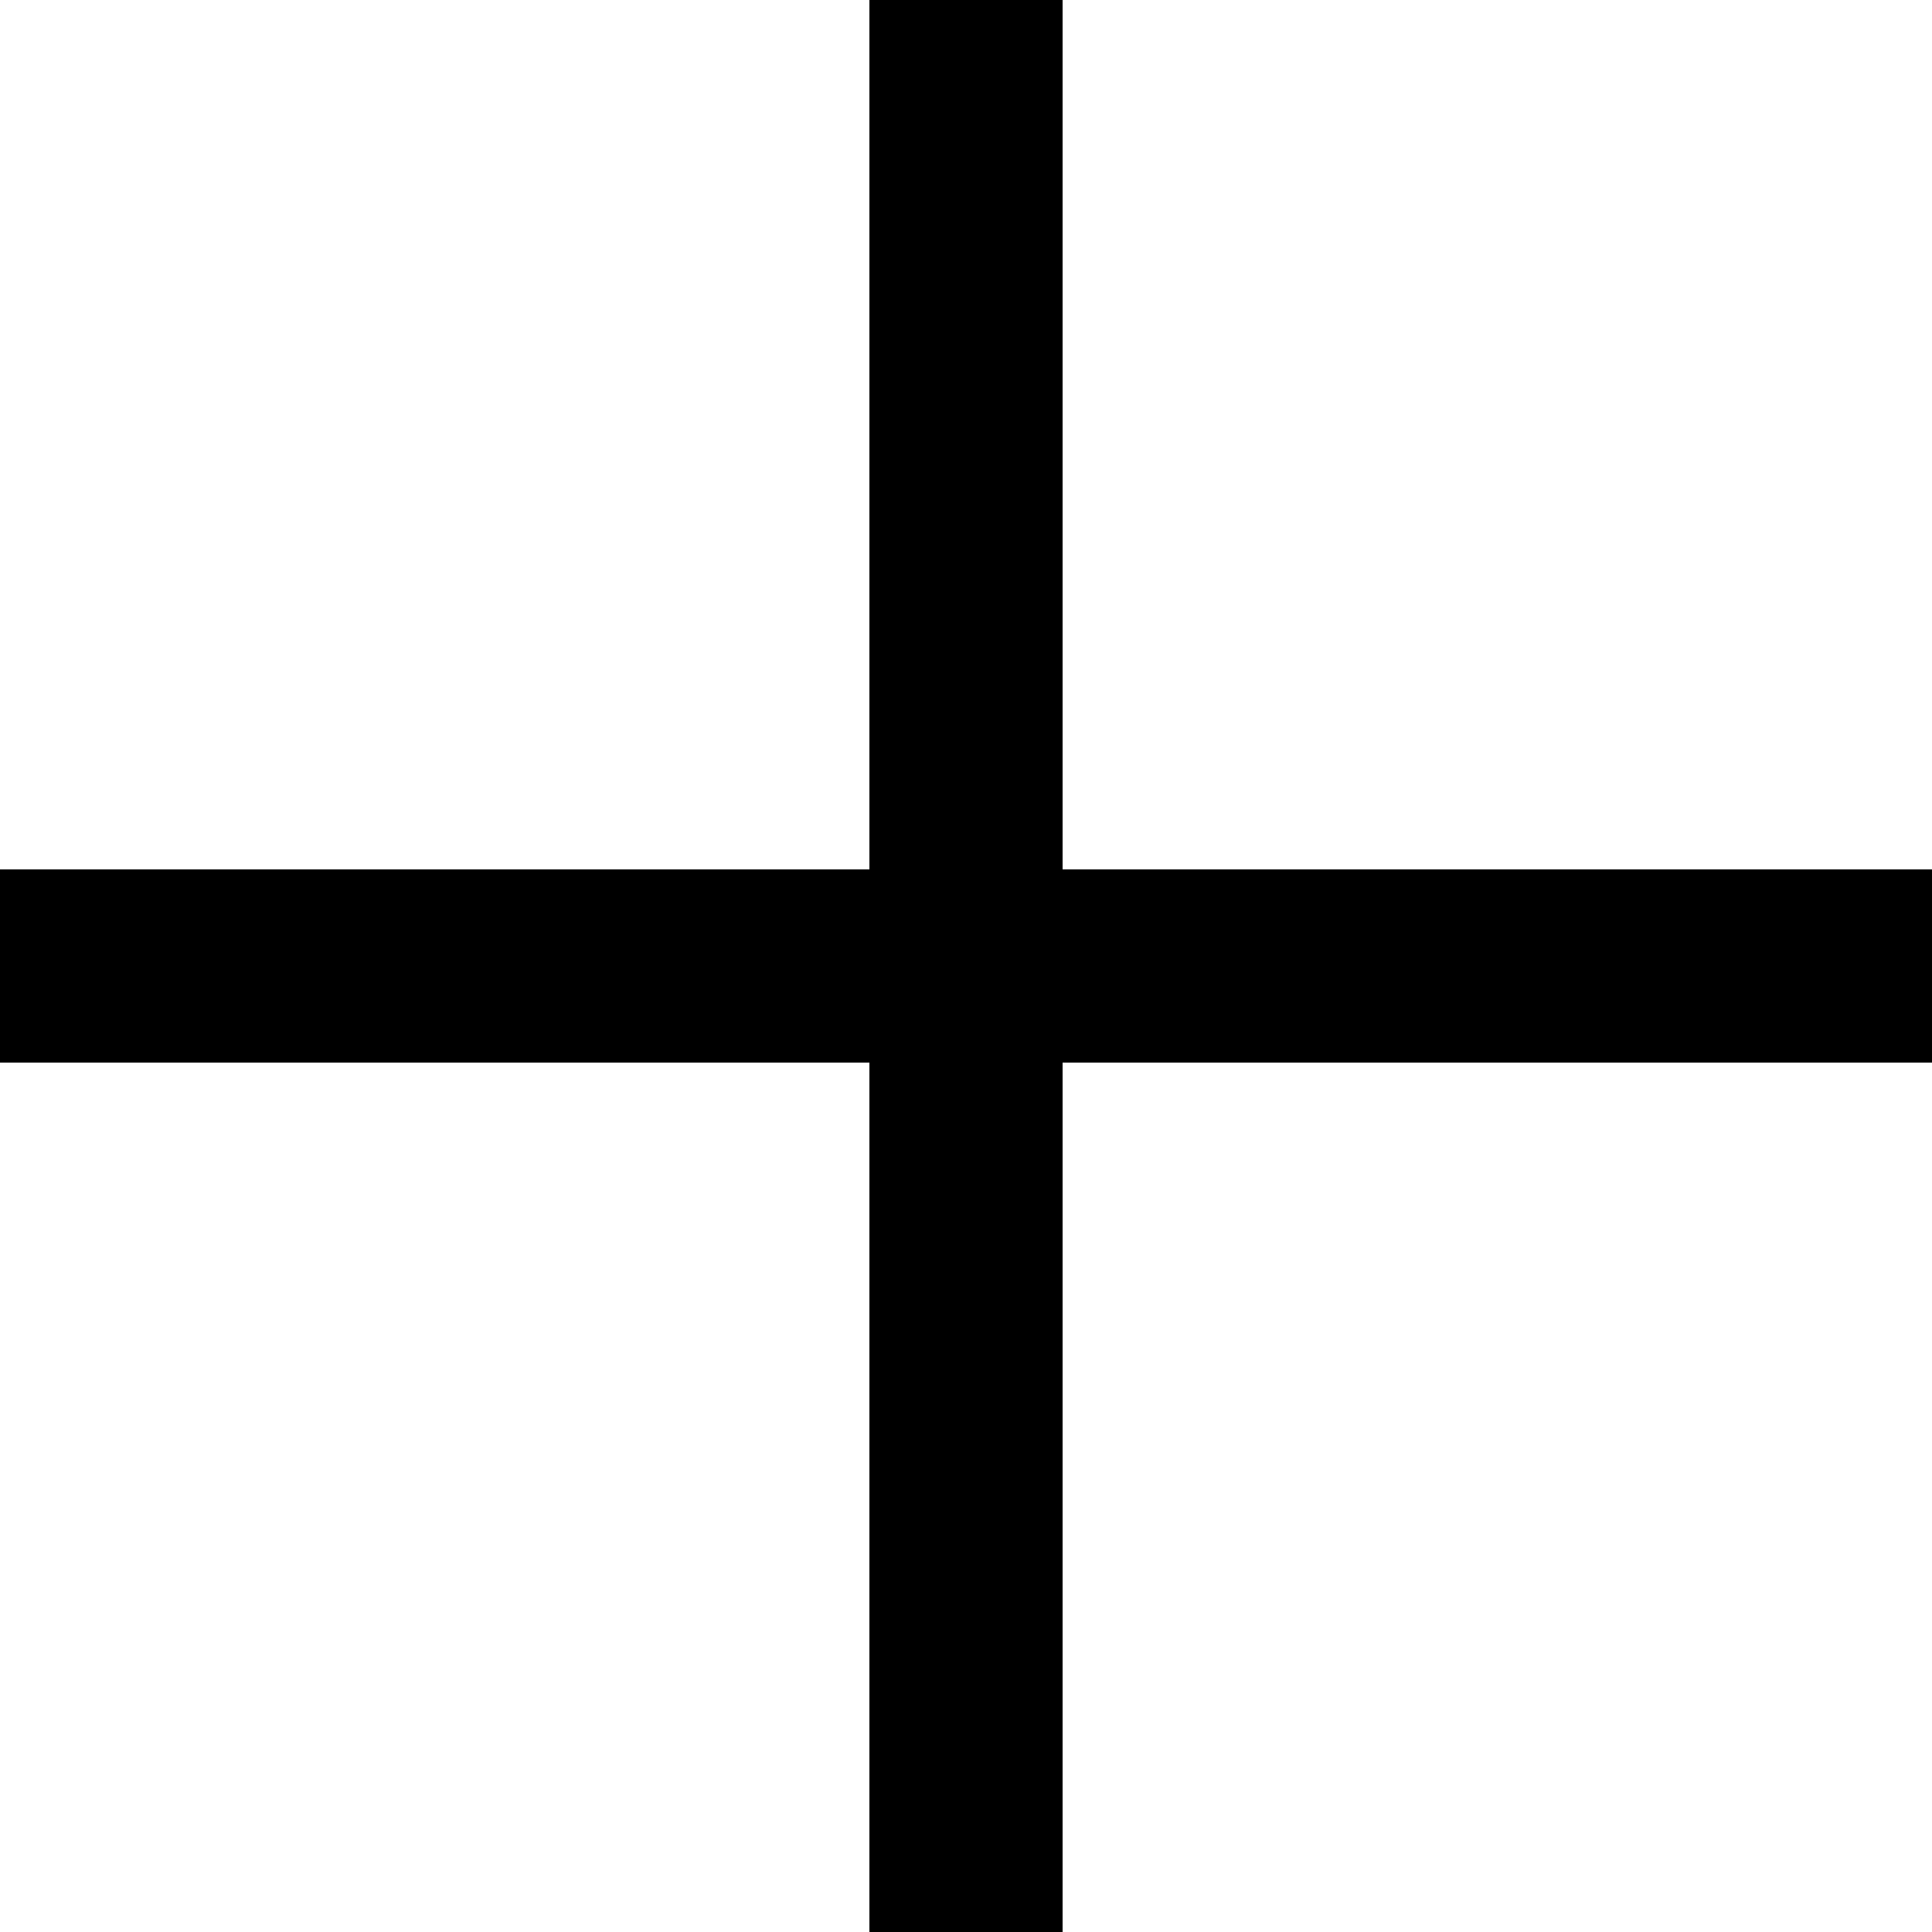
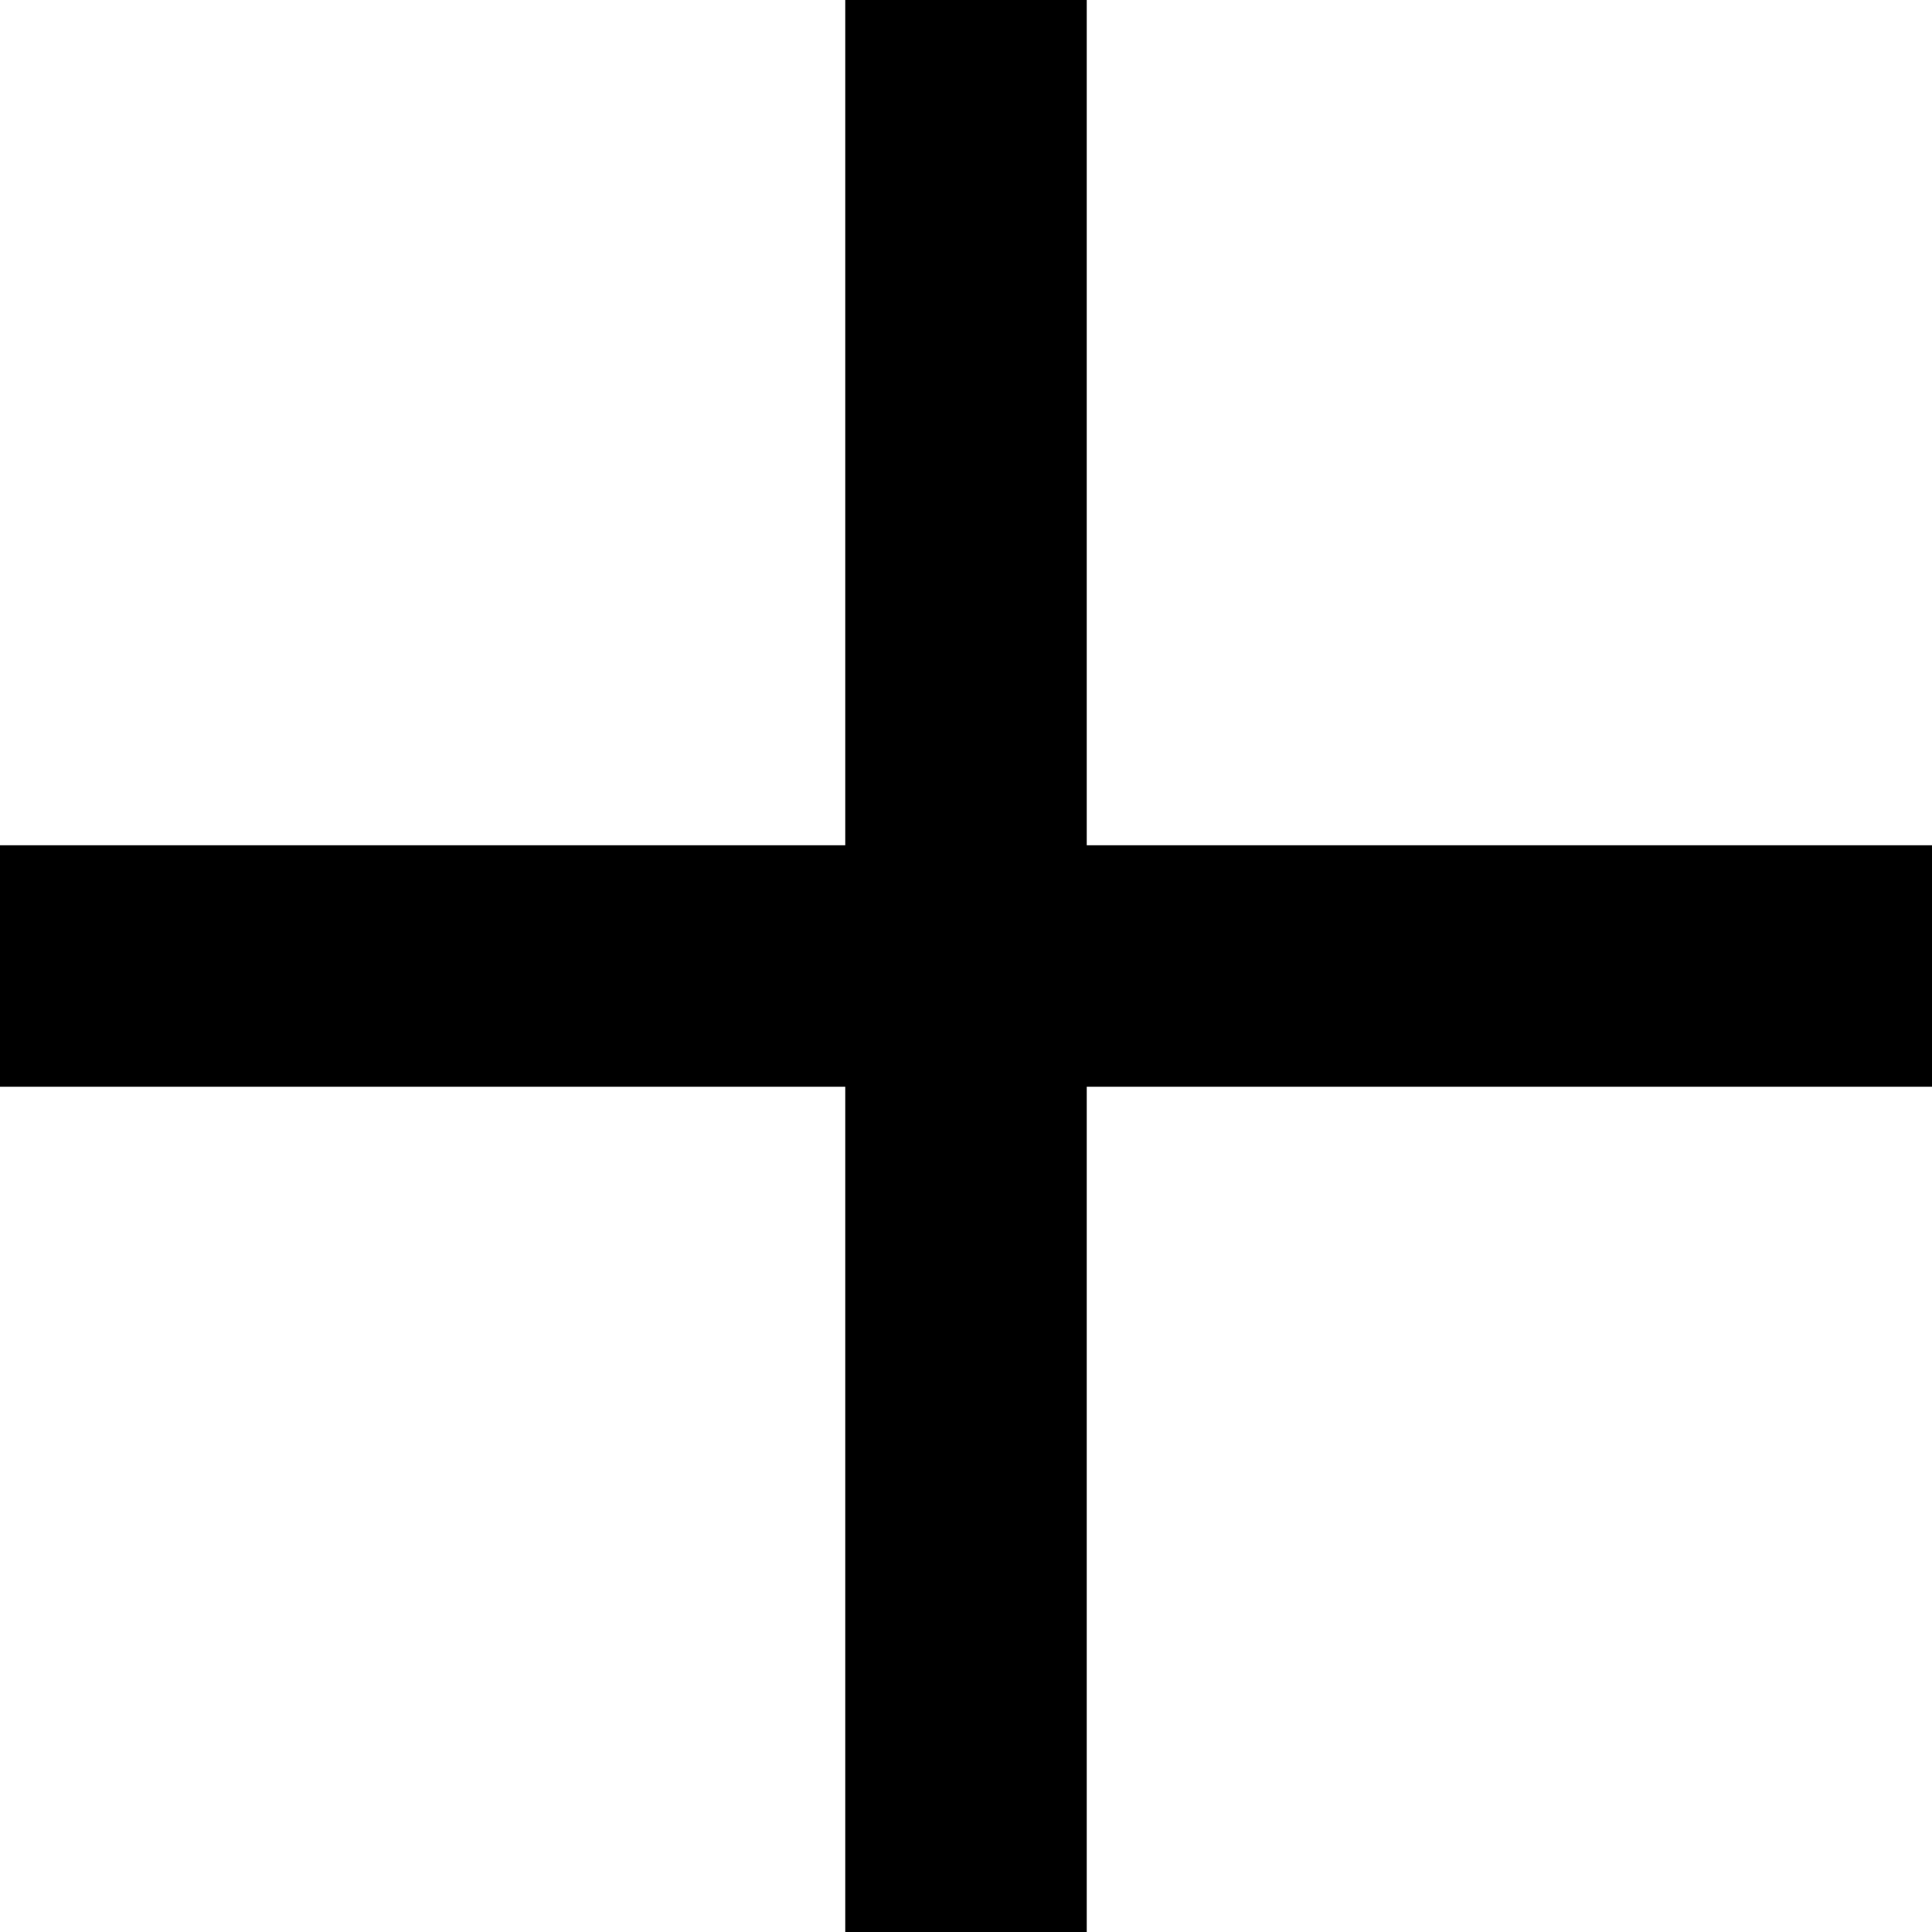
- <svg xmlns="http://www.w3.org/2000/svg" width="500px" height="500px" viewBox="0 0 500 500" version="1.1">
+ <svg xmlns="http://www.w3.org/2000/svg" width="512px" height="512px" viewBox="0 0 512 512" version="1.1">
  <defs />
  <g id="Page-1" stroke="none" stroke-width="1" fill="none" fill-rule="evenodd">
    <g id="add" fill="#000000">
-       <path d="M275,225 L275,0 L225,0 L225,225 L0,225 L0,275 L225,275 L225,500 L275,500 L275,275 L500,275 L500,225 L275,225 Z" id="Rectangle-11" />
+       <path d="M288,224 L288,0 L224,0 L224,224 L0,224 L0,288 L224,288 L224,512 L288,512 L288,288 L512,288 L512,224 L288,224 Z" id="Rectangle-11" />
    </g>
  </g>
</svg>
